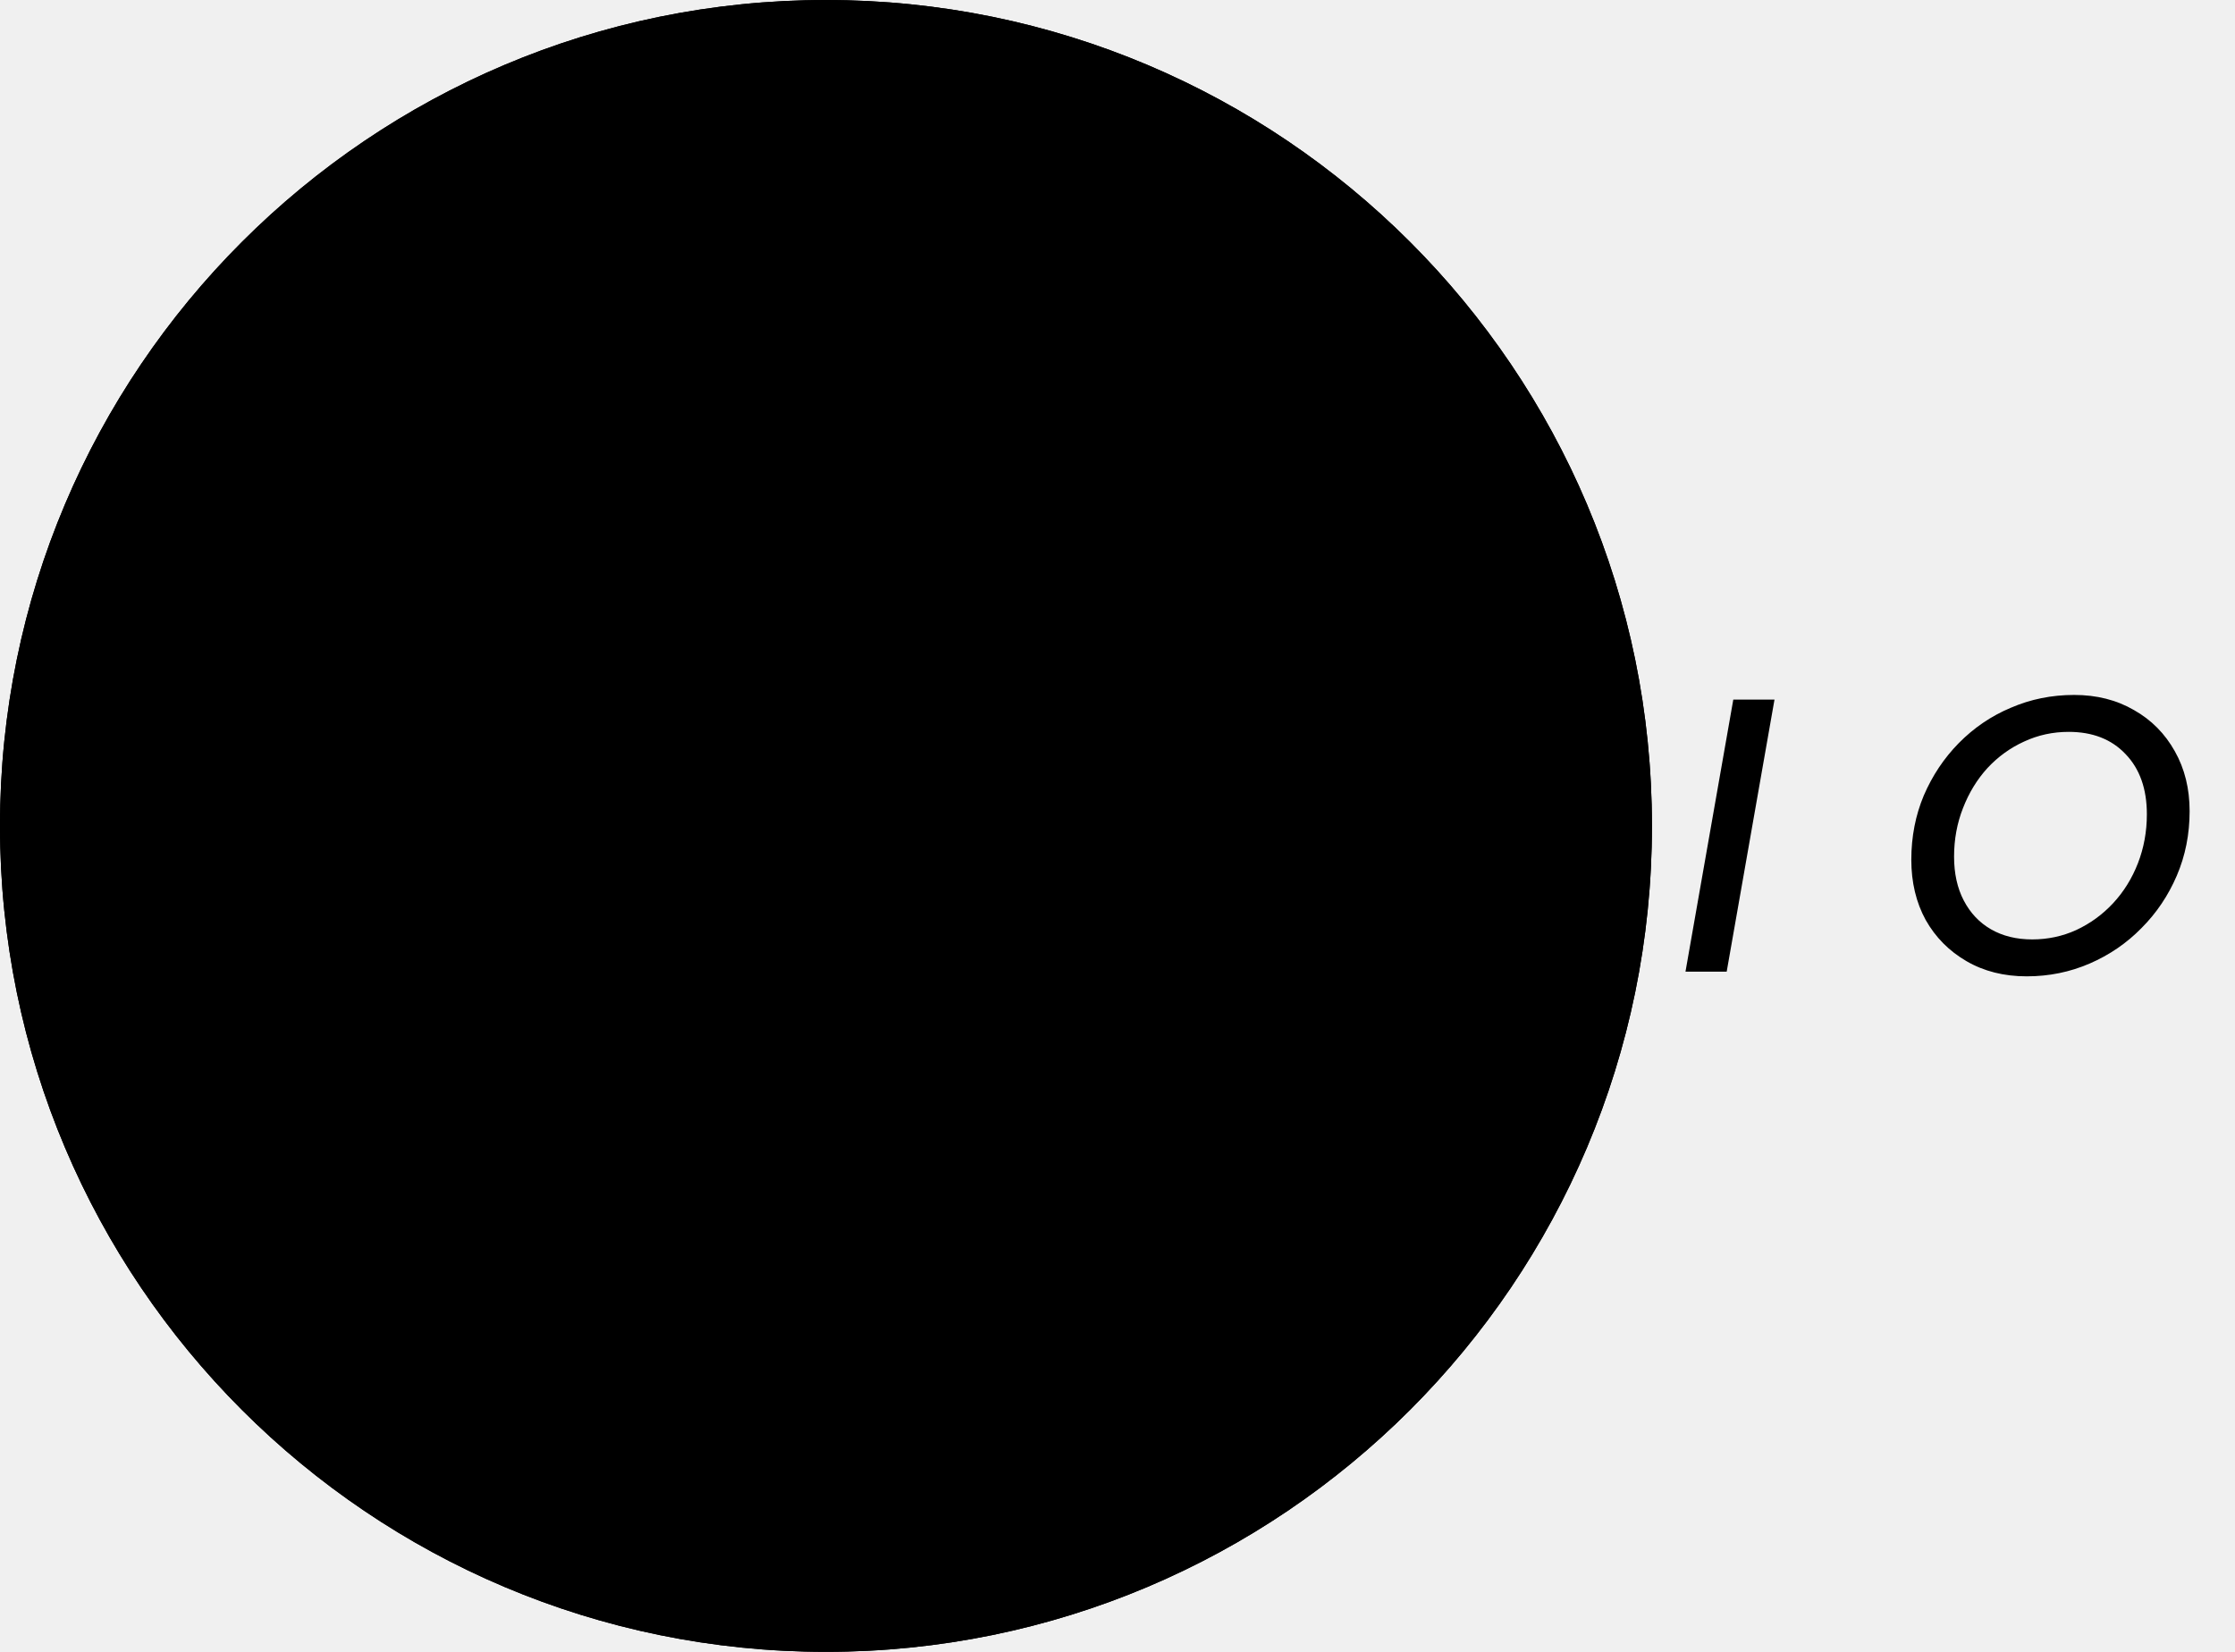
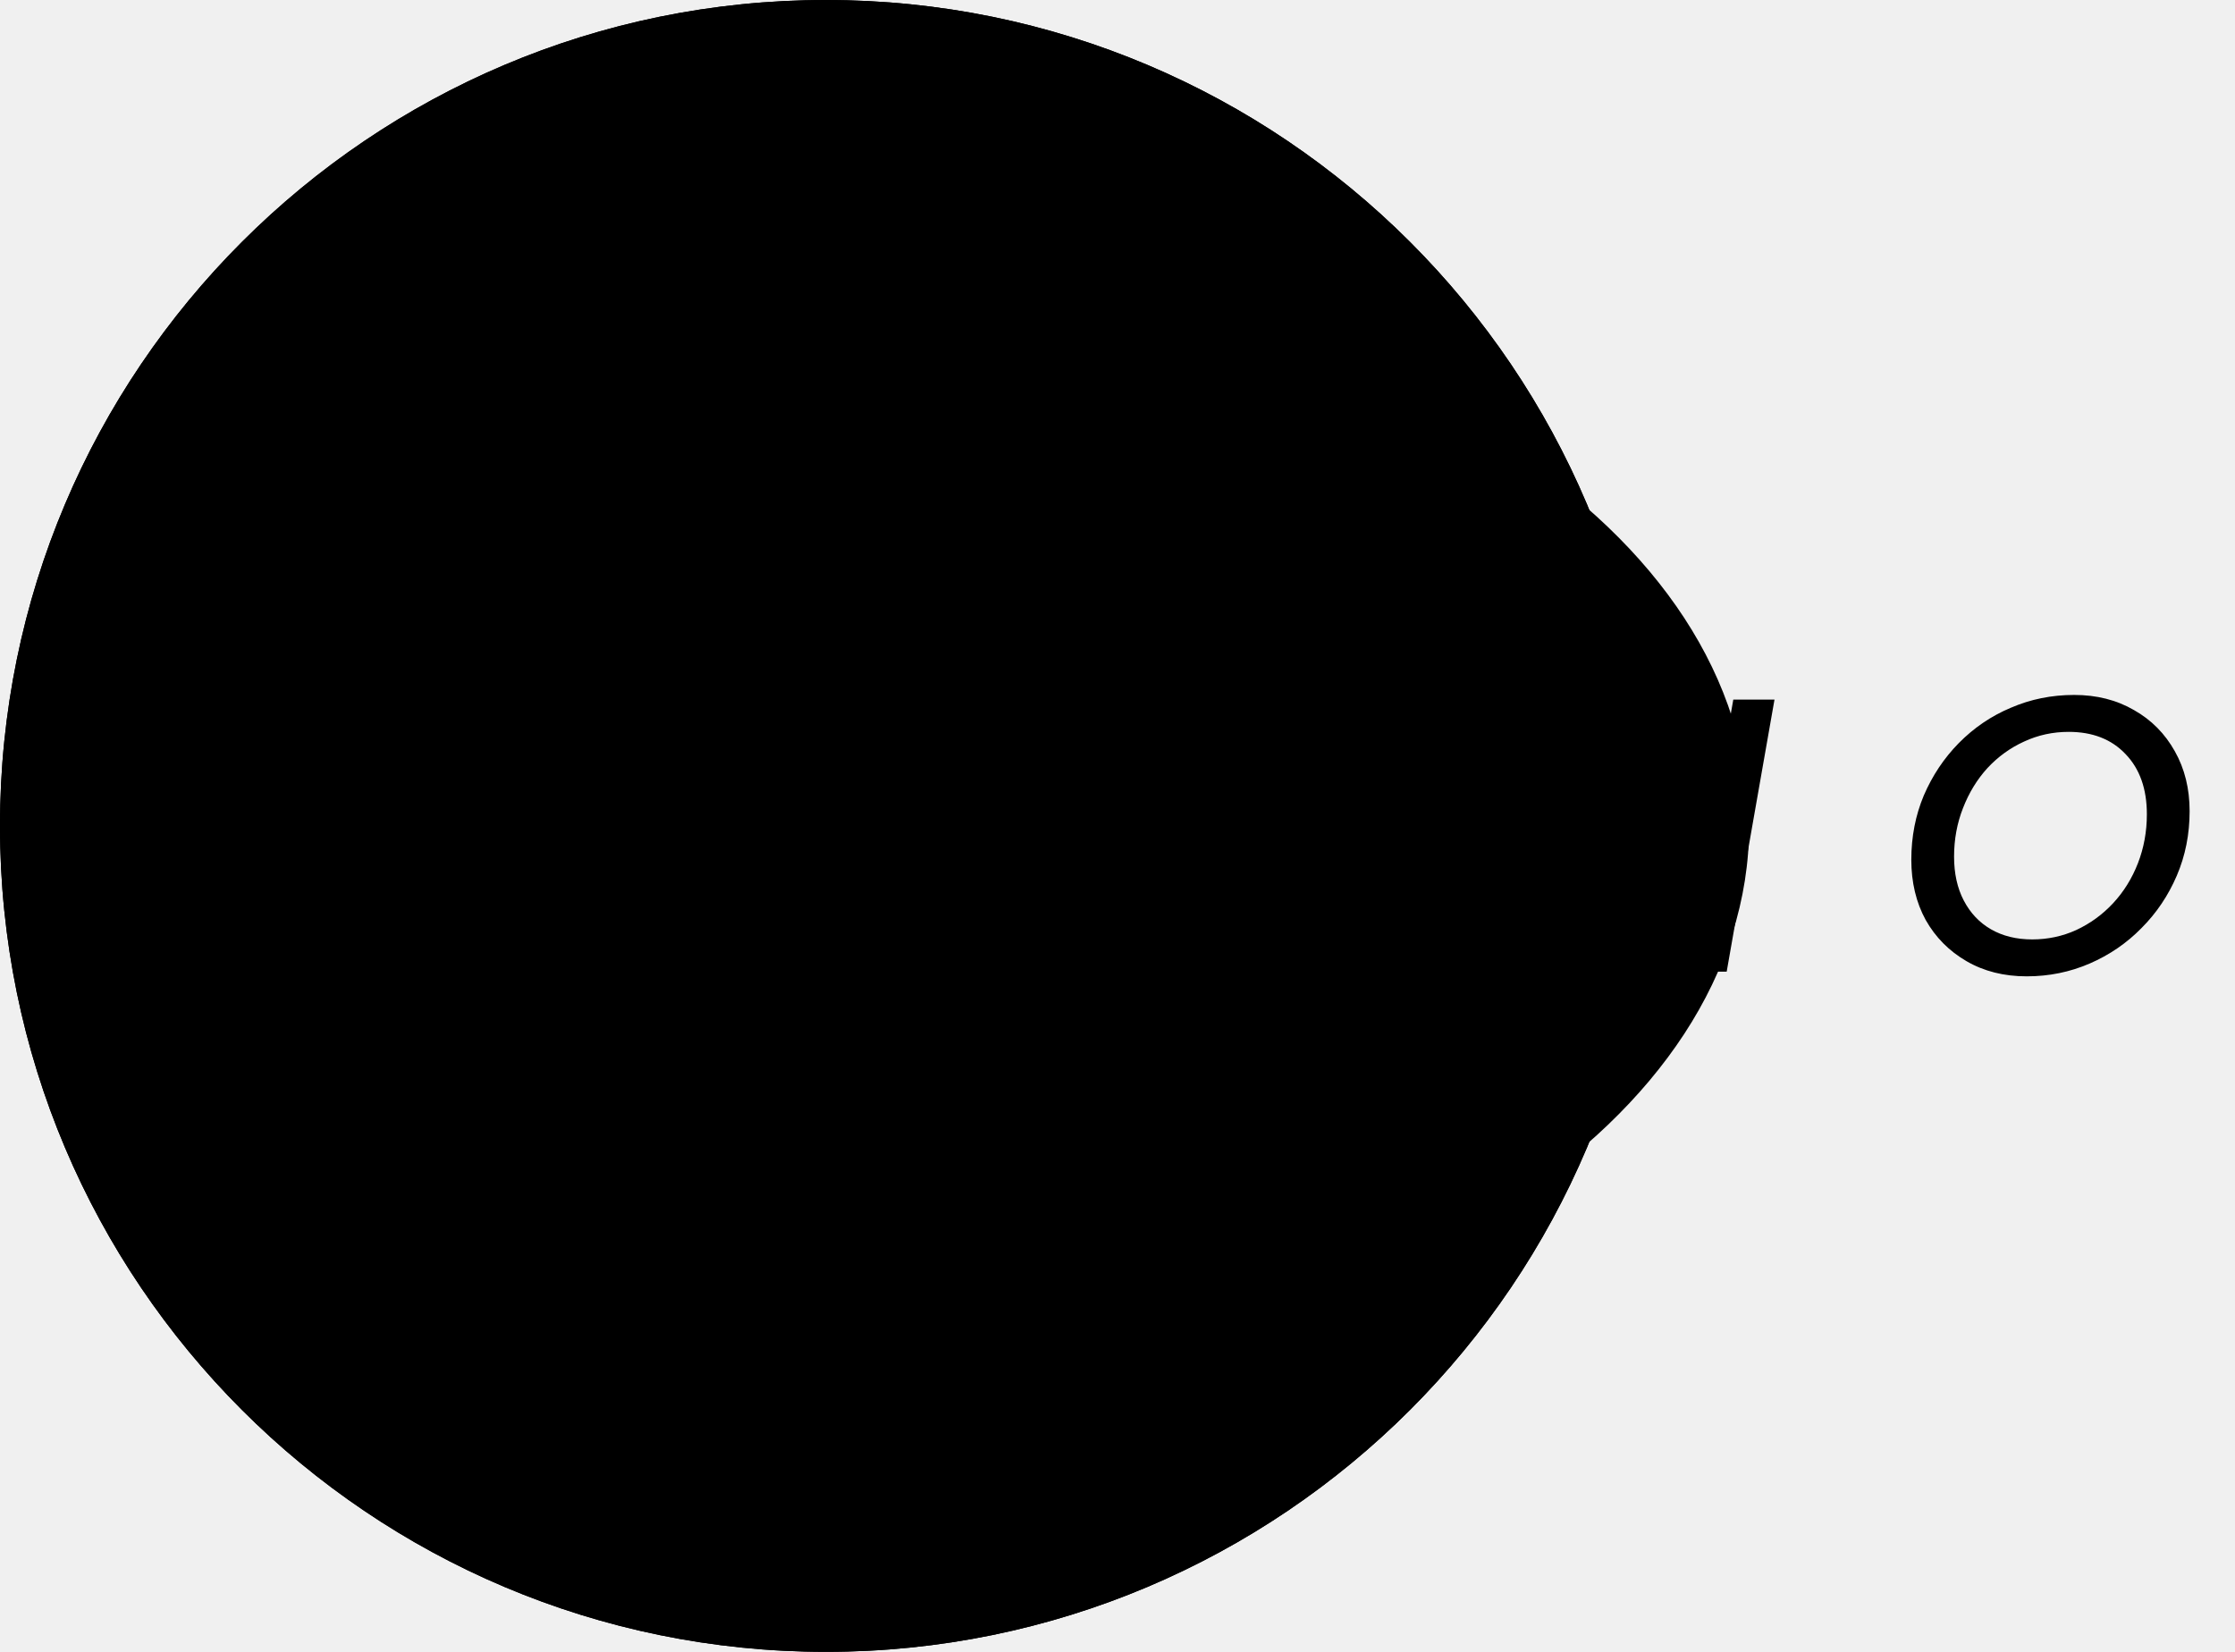
<svg xmlns="http://www.w3.org/2000/svg" width="23" height="17" viewBox="0 0 23 17" fill="none">
  <style>
@media (prefers-color-scheme: dark) {
    .logoDark {
        fill: black;
    }

    .logoLight {
        fill: white;
    }
}
</style>
  <rect class="logoDark" width="17" height="17" rx="8.5" fill="black" />
  <rect class="logoDark" width="17" height="17" rx="8.5" fill="black" />
-   <ellipse class="logoLight" cx="9.5" cy="8.5" rx="8.5" ry="5.5" fill="none" />
+   <ellipse class="logoLight" cx="9.5" cy="8.5" rx="8.5" ry="5.5" fill="black" />
  <path clas="logoDark" d="M5.112 10L5.604 7.2H6.104L6.728 9.064L7.996 7.2H8.496L8.004 10H7.58L7.944 7.932L6.796 9.6H6.468L5.9 7.936L5.536 10H5.112ZM9.593 10L11.117 7.2H11.585L12.113 10H11.673L11.549 9.316H10.405L10.045 10H9.593ZM10.581 8.988H11.493L11.265 7.688L10.581 8.988ZM13.707 10L14.199 7.2H15.155C15.35 7.2 15.509 7.233 15.631 7.3C15.757 7.367 15.849 7.455 15.907 7.564C15.969 7.673 15.999 7.792 15.999 7.92C15.999 8.147 15.934 8.337 15.803 8.492C15.675 8.647 15.502 8.755 15.283 8.816L15.667 10H15.203L14.859 8.872H14.331L14.131 10H13.707ZM14.387 8.552H14.903C15.101 8.552 15.259 8.501 15.379 8.4C15.499 8.296 15.559 8.151 15.559 7.964C15.559 7.847 15.521 7.749 15.443 7.672C15.369 7.595 15.246 7.556 15.075 7.556H14.563L14.387 8.552ZM17.345 10L17.837 7.2H18.261L17.769 10H17.345ZM20.857 10.048C20.622 10.048 20.416 9.996 20.237 9.892C20.058 9.788 19.918 9.647 19.817 9.468C19.718 9.287 19.669 9.08 19.669 8.848C19.669 8.611 19.712 8.391 19.797 8.188C19.885 7.983 20.005 7.803 20.157 7.648C20.312 7.491 20.49 7.369 20.693 7.284C20.896 7.196 21.113 7.152 21.345 7.152C21.577 7.152 21.782 7.204 21.961 7.308C22.14 7.409 22.28 7.551 22.381 7.732C22.482 7.911 22.533 8.116 22.533 8.348C22.533 8.585 22.489 8.807 22.401 9.012C22.313 9.217 22.192 9.397 22.037 9.552C21.885 9.707 21.708 9.828 21.505 9.916C21.302 10.004 21.086 10.048 20.857 10.048ZM20.913 9.668C21.073 9.668 21.224 9.636 21.365 9.572C21.509 9.505 21.636 9.413 21.745 9.296C21.854 9.179 21.94 9.041 22.001 8.884C22.062 8.727 22.093 8.559 22.093 8.38C22.093 8.119 22.02 7.912 21.873 7.76C21.729 7.608 21.534 7.532 21.289 7.532C21.126 7.532 20.973 7.565 20.829 7.632C20.688 7.696 20.562 7.787 20.453 7.904C20.346 8.021 20.262 8.159 20.201 8.316C20.14 8.471 20.109 8.637 20.109 8.816C20.109 8.989 20.142 9.14 20.209 9.268C20.276 9.396 20.369 9.495 20.489 9.564C20.609 9.633 20.75 9.668 20.913 9.668Z" fill="black" />
</svg>
